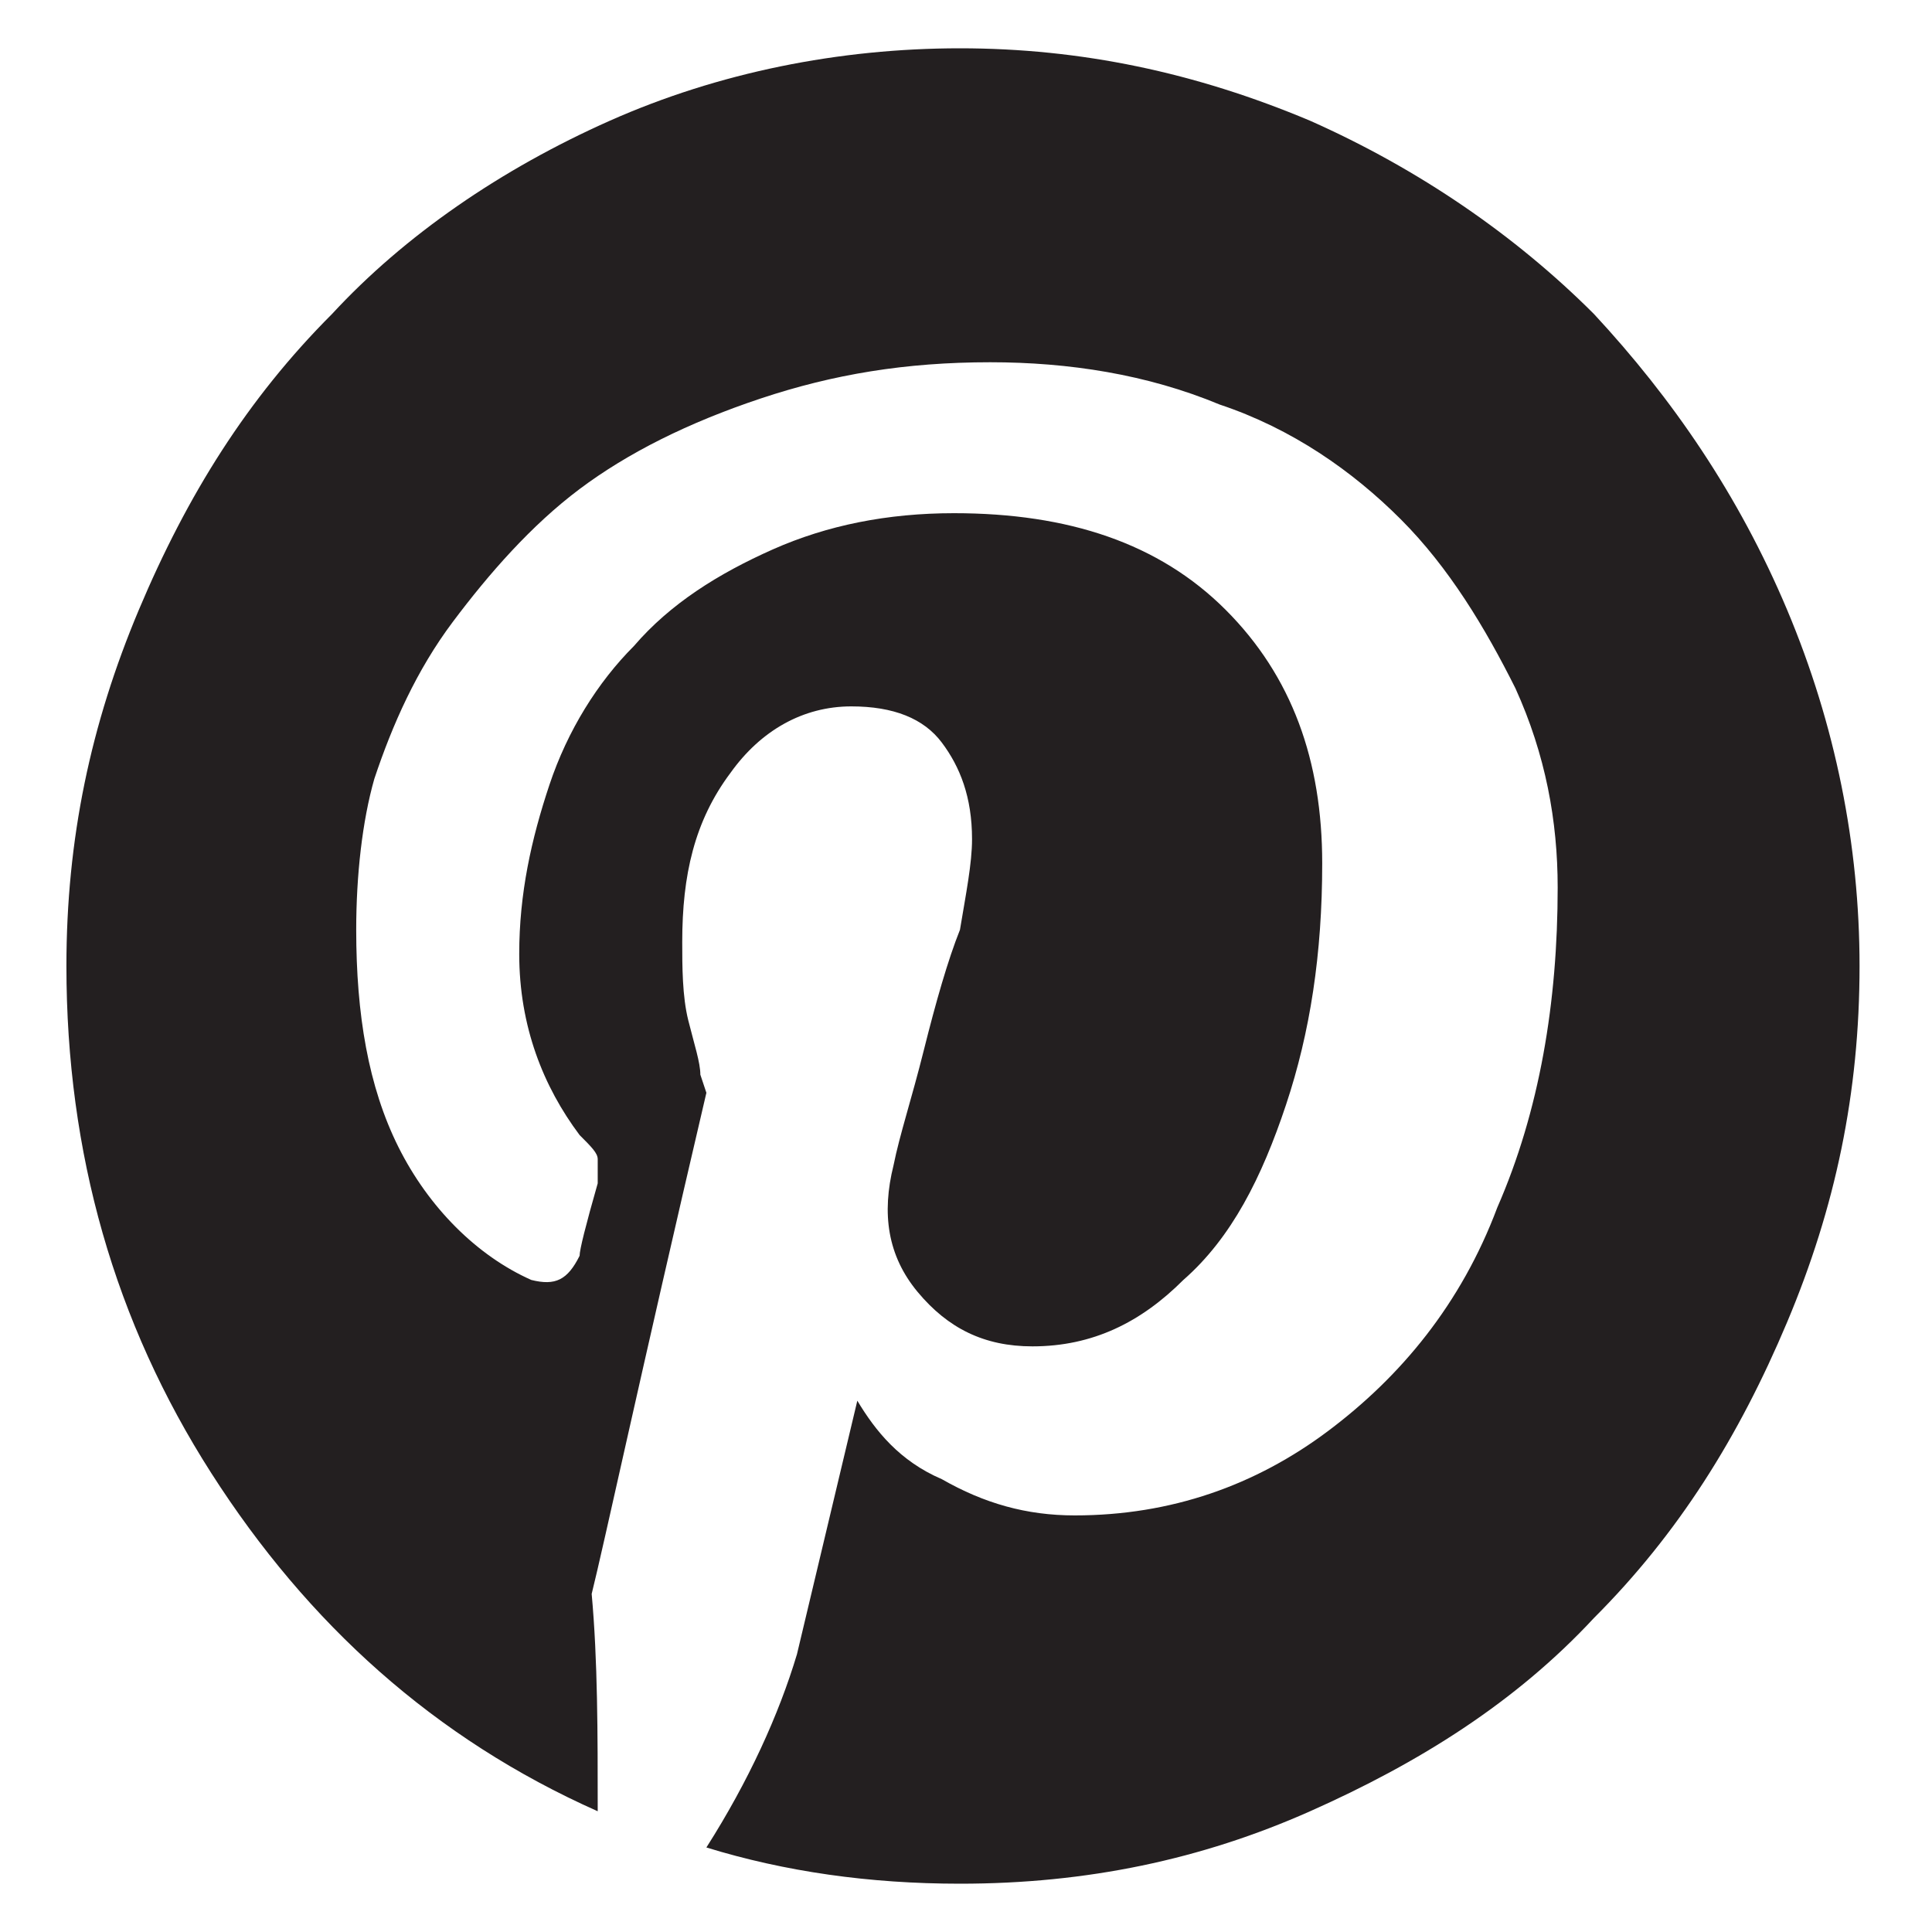
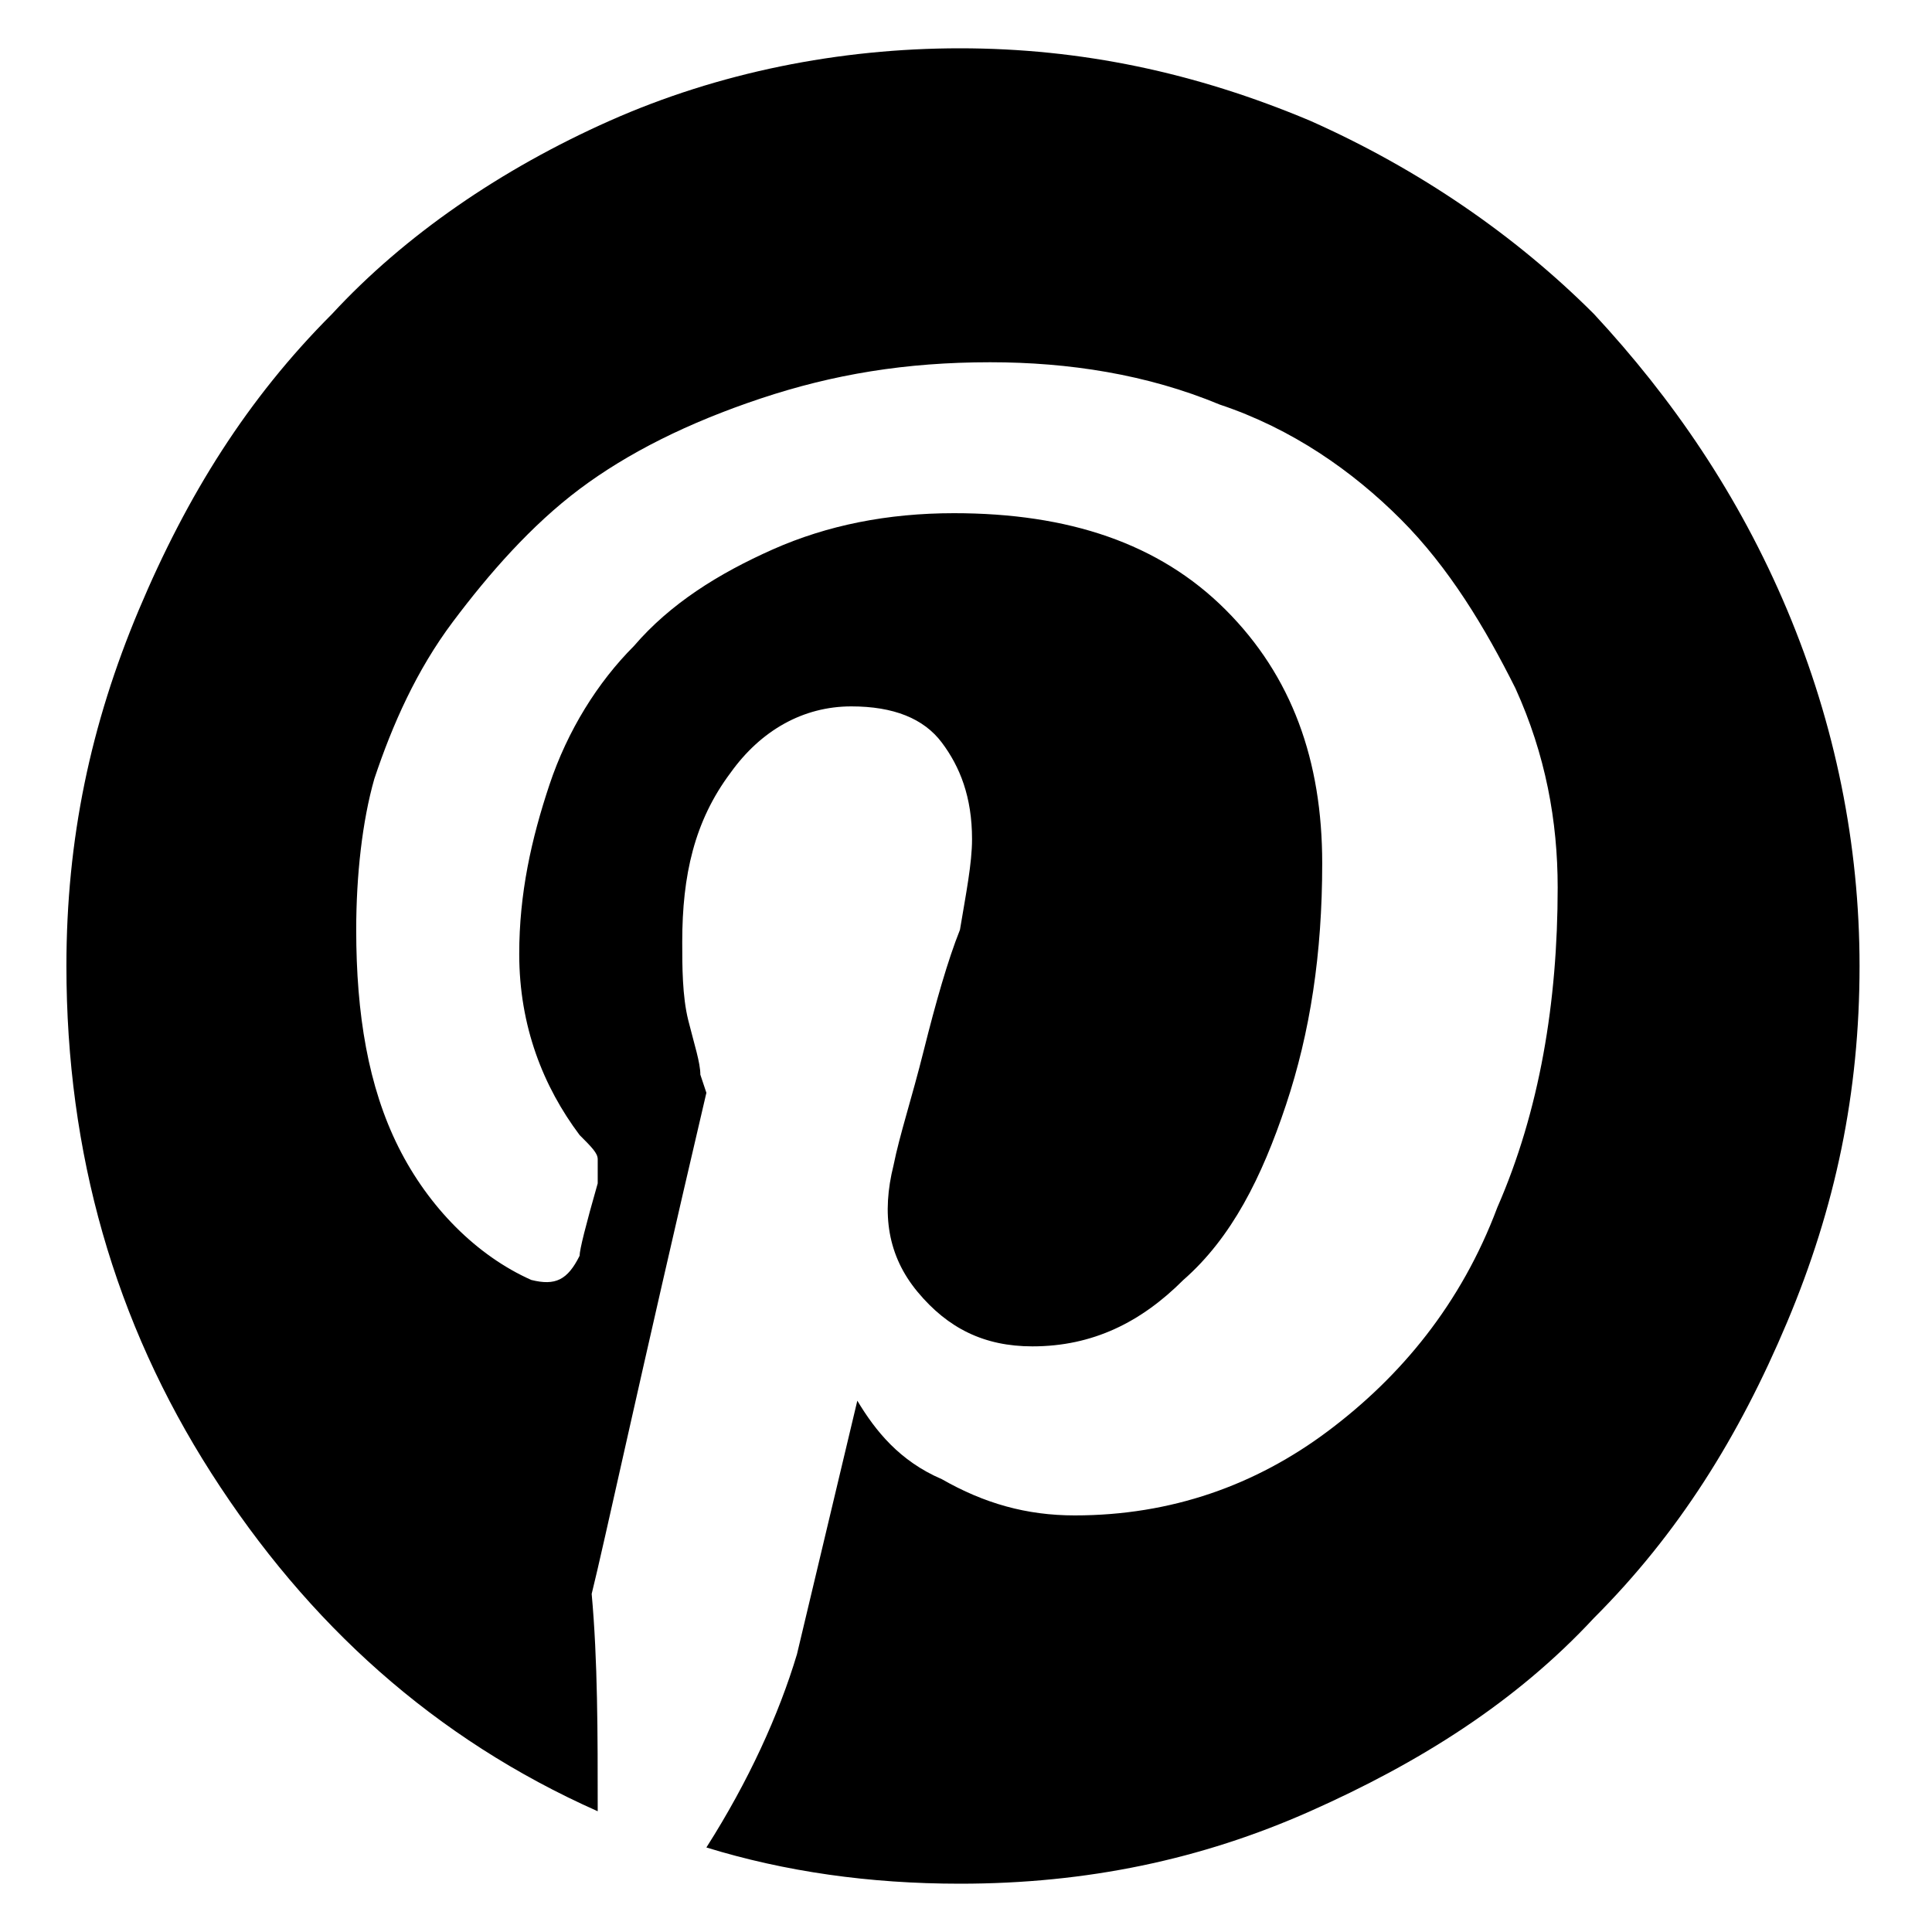
<svg xmlns="http://www.w3.org/2000/svg" viewBox="0 0 32 32">
-   <path d="M10.1 2c1.8-.8 3.8-1.2 5.8-1.2s3.9.4 5.8 1.2c1.8.8 3.4 1.9 4.7 3.2 1.3 1.4 2.4 3 3.2 4.9.8 1.9 1.2 3.9 1.2 5.9 0 2.1-.4 4-1.2 5.9-.8 1.9-1.8 3.5-3.2 4.9-1.3 1.4-2.9 2.4-4.7 3.2-1.8.8-3.7 1.2-5.8 1.2-1.5 0-2.9-.2-4.2-.6.7-1.1 1.2-2.2 1.5-3.2l1-4.2c.3.5.7 1 1.4 1.3.7.4 1.4.6 2.2.6 1.6 0 3-.5 4.2-1.4 1.2-.9 2.2-2.1 2.8-3.7.7-1.6 1-3.4 1-5.3 0-1.1-.2-2.2-.7-3.3-.5-1-1.1-2-1.9-2.8s-1.8-1.5-3-1.9C19 6.2 17.7 6 16.4 6c-1.4 0-2.6.2-3.8.6s-2.2.9-3 1.5-1.5 1.4-2.1 2.2-1 1.7-1.3 2.6c-.2.7-.3 1.6-.3 2.5 0 1.4.2 2.6.7 3.6s1.3 1.8 2.2 2.2c.4.1.6 0 .8-.4 0-.1.1-.5.3-1.2v-.4c0-.1-.1-.2-.3-.4-.6-.8-1-1.8-1-3 0-1 .2-1.9.5-2.8.3-.9.8-1.7 1.4-2.3.6-.7 1.4-1.2 2.3-1.6.9-.4 1.9-.6 3-.6 1.9 0 3.4.5 4.5 1.6s1.6 2.5 1.6 4.2c0 1.5-.2 2.8-.6 4-.4 1.2-.9 2.2-1.7 2.9-.7.7-1.5 1.1-2.5 1.1-.8 0-1.4-.3-1.9-.9s-.6-1.3-.4-2.1c.1-.5.3-1.1.5-1.9s.4-1.5.6-2c.1-.6.2-1.1.2-1.5 0-.7-.2-1.2-.5-1.6-.3-.4-.8-.6-1.5-.6-.8 0-1.5.4-2 1.1-.6.8-.8 1.7-.8 2.8 0 .4 0 .9.1 1.3s.2.7.2.9l.1.3c-1.1 4.7-1.7 7.5-1.9 8.3.1 1.1.1 2.3.1 3.6-2.7-1.2-4.8-3.1-6.4-5.6S1.1 19.1 1.1 16c0-2.1.4-4 1.2-5.9s1.8-3.5 3.2-4.9C6.7 3.9 8.3 2.8 10.1 2z" fill="#231f20" />
+   <path d="M10.1 2c1.8-.8 3.8-1.2 5.8-1.2s3.9.4 5.8 1.2c1.8.8 3.4 1.9 4.7 3.2 1.3 1.4 2.4 3 3.2 4.9.8 1.9 1.2 3.9 1.2 5.9 0 2.1-.4 4-1.2 5.9-.8 1.9-1.8 3.5-3.2 4.9-1.3 1.4-2.9 2.4-4.7 3.2-1.8.8-3.7 1.2-5.8 1.2-1.5 0-2.9-.2-4.2-.6.7-1.1 1.2-2.2 1.5-3.2l1-4.2c.3.5.7 1 1.4 1.3.7.4 1.4.6 2.2.6 1.6 0 3-.5 4.2-1.4 1.2-.9 2.2-2.1 2.8-3.7.7-1.6 1-3.4 1-5.3 0-1.1-.2-2.2-.7-3.3-.5-1-1.1-2-1.9-2.8s-1.8-1.5-3-1.9C19 6.2 17.7 6 16.4 6c-1.4 0-2.6.2-3.8.6s-2.2.9-3 1.5-1.5 1.4-2.1 2.2-1 1.7-1.3 2.6c-.2.7-.3 1.6-.3 2.5 0 1.4.2 2.6.7 3.6s1.3 1.8 2.2 2.2c.4.1.6 0 .8-.4 0-.1.1-.5.3-1.2v-.4c0-.1-.1-.2-.3-.4-.6-.8-1-1.8-1-3 0-1 .2-1.9.5-2.8.3-.9.8-1.7 1.4-2.3.6-.7 1.4-1.2 2.3-1.6.9-.4 1.9-.6 3-.6 1.9 0 3.4.5 4.5 1.6s1.6 2.5 1.6 4.2c0 1.5-.2 2.8-.6 4-.4 1.2-.9 2.2-1.7 2.9-.7.7-1.5 1.1-2.5 1.1-.8 0-1.4-.3-1.9-.9s-.6-1.3-.4-2.1c.1-.5.3-1.1.5-1.9s.4-1.5.6-2c.1-.6.2-1.1.2-1.5 0-.7-.2-1.2-.5-1.6-.3-.4-.8-.6-1.5-.6-.8 0-1.5.4-2 1.1-.6.8-.8 1.7-.8 2.8 0 .4 0 .9.1 1.3s.2.7.2.9l.1.3c-1.1 4.7-1.7 7.5-1.9 8.3.1 1.1.1 2.3.1 3.6-2.7-1.2-4.8-3.1-6.4-5.6S1.1 19.1 1.1 16c0-2.1.4-4 1.2-5.9s1.8-3.5 3.2-4.9C6.7 3.9 8.3 2.8 10.1 2z" />
</svg>
